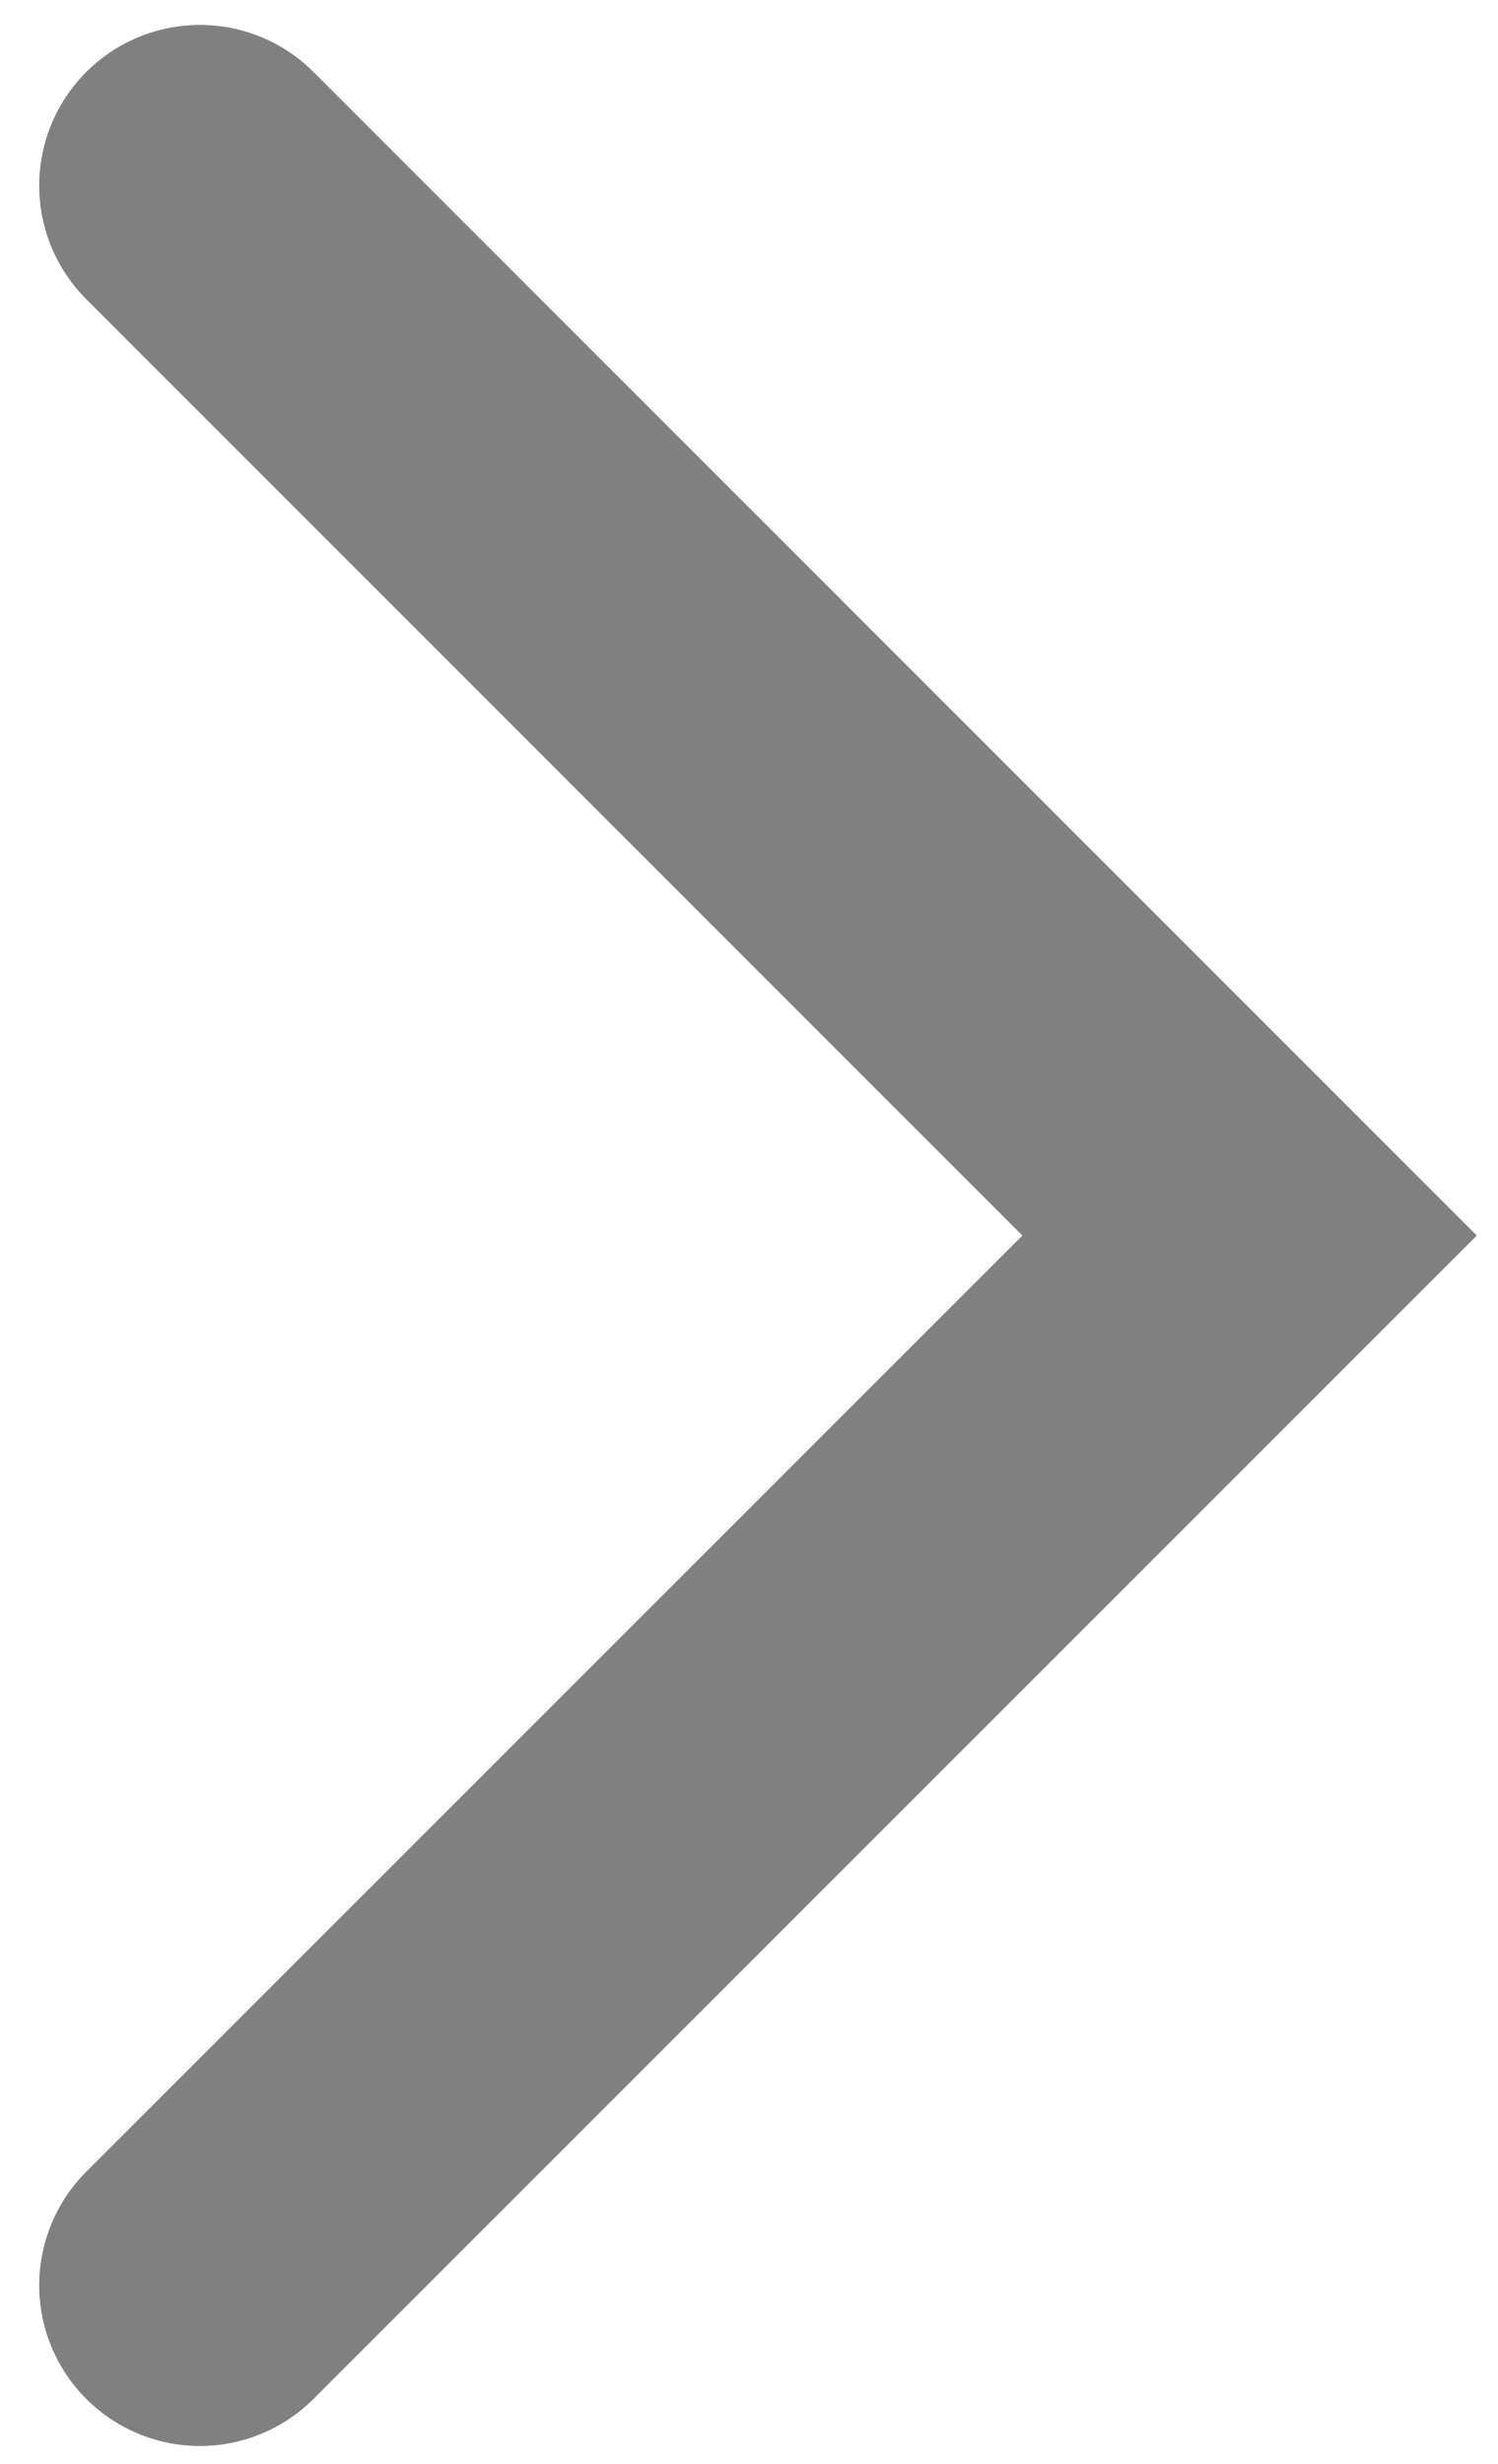
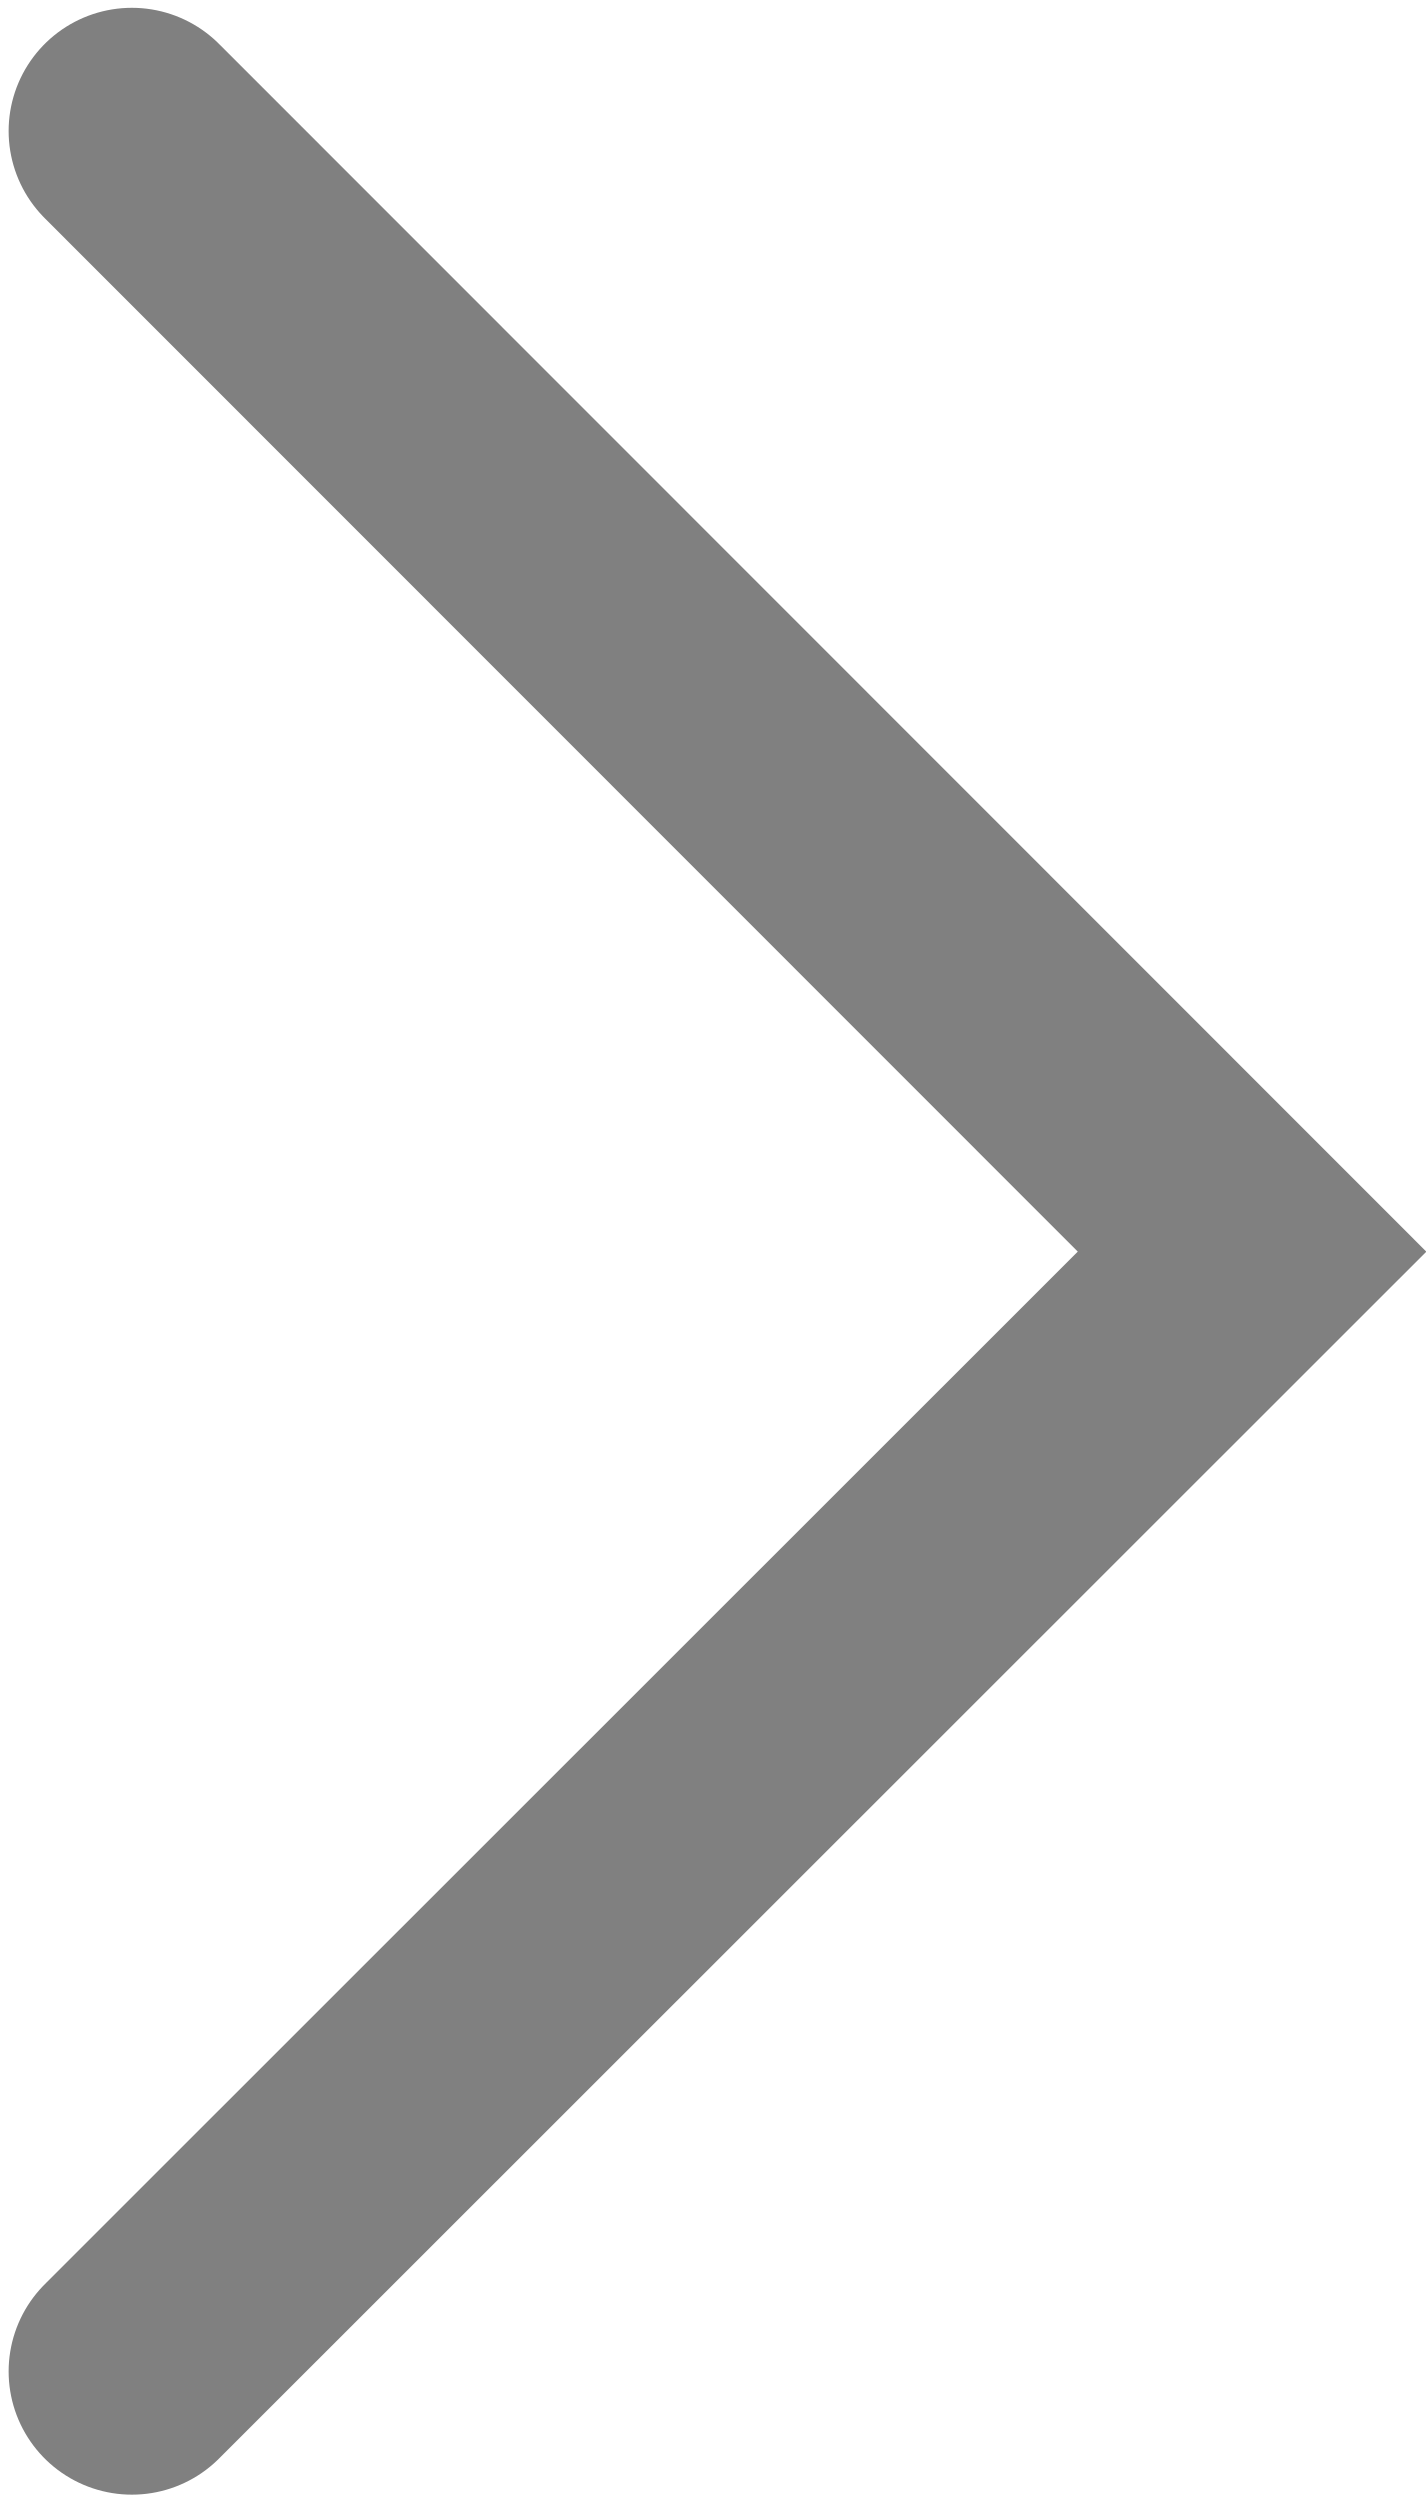
- <svg xmlns="http://www.w3.org/2000/svg" version="1.1" id="Layer_1" x="0px" y="0px" viewBox="10.006 7.82 9.319 15.334" enable-background="new 10.006 7.82 9.319 15.334" xml:space="preserve">
-   <polyline fill="none" stroke="#808080" stroke-width="2" stroke-linecap="round" stroke-miterlimit="10" points="11.25,8.975   17.783,15.509 11.25,22.042 " />
+ <svg xmlns="http://www.w3.org/2000/svg" version="1.1" id="Layer_1" x="0px" y="0px" viewBox="-173.5 295.7 347 608.6" enable-background="new -173.5 295.7 347 608.6" xml:space="preserve">
+   <polyline fill="none" stroke="#808080" stroke-width="60" stroke-linecap="round" stroke-miterlimit="10" points="-141.4,327.6   131.3,600.4 -141.4,873 " />
</svg>
